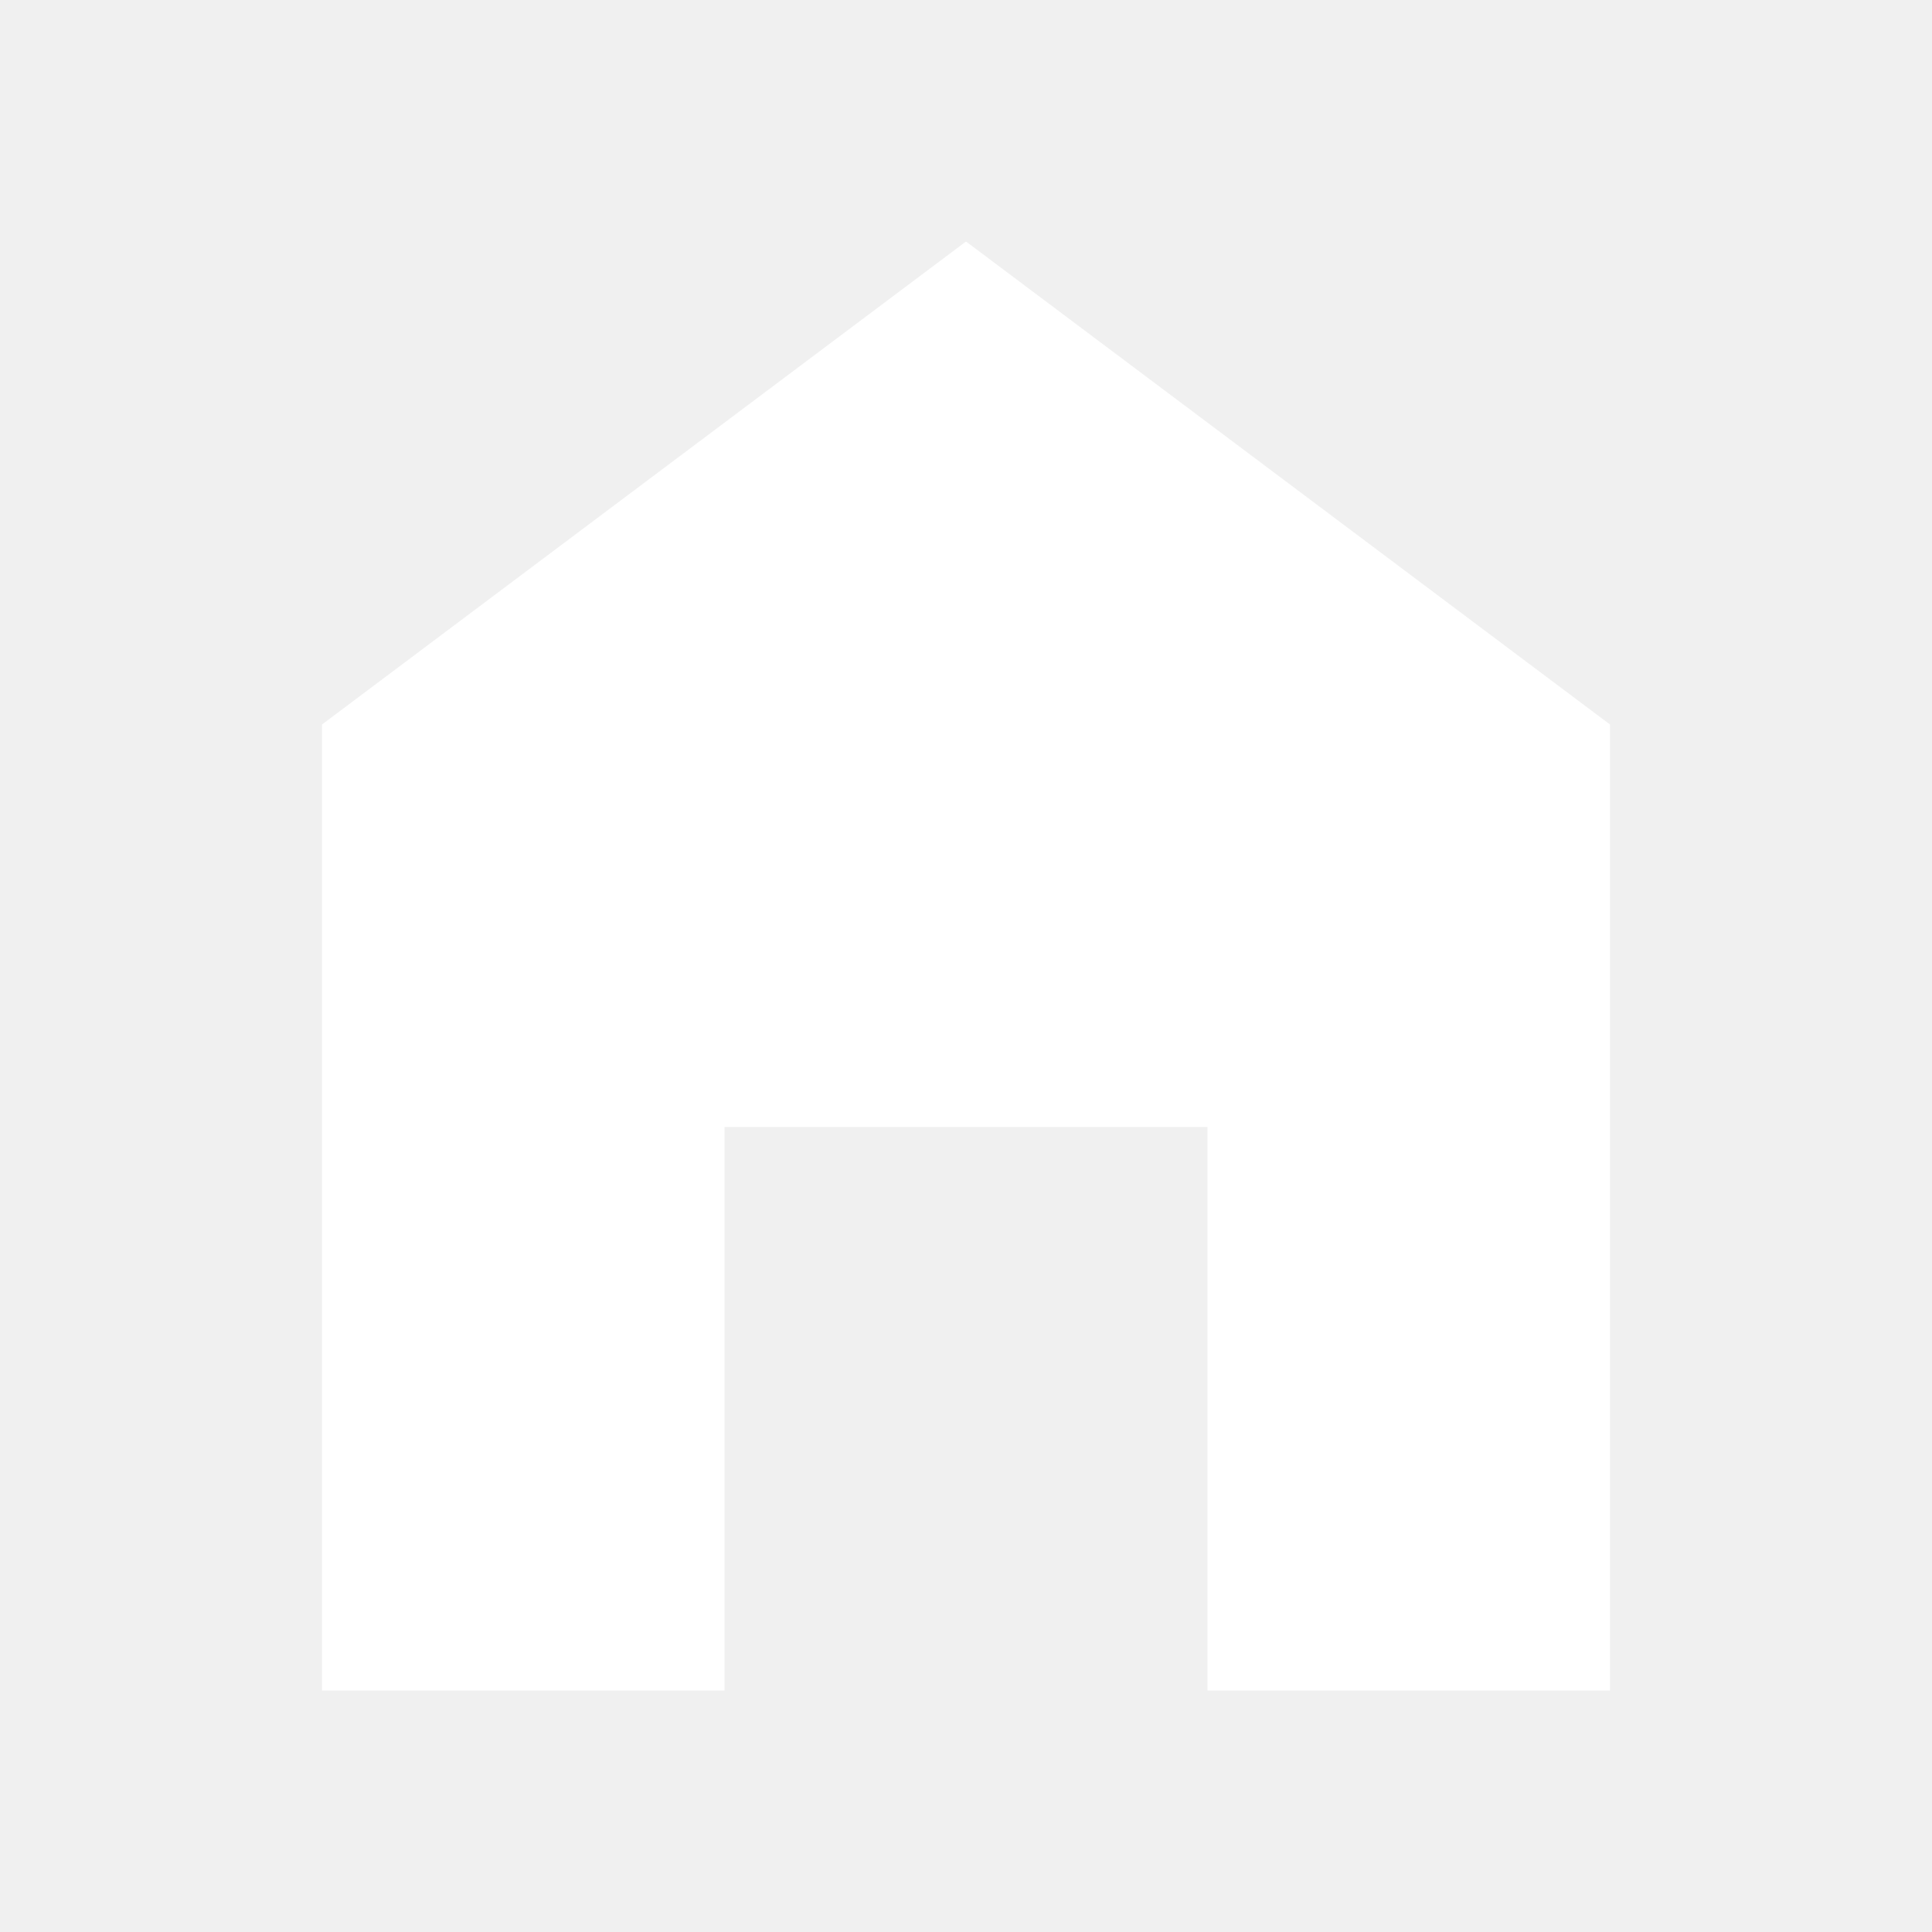
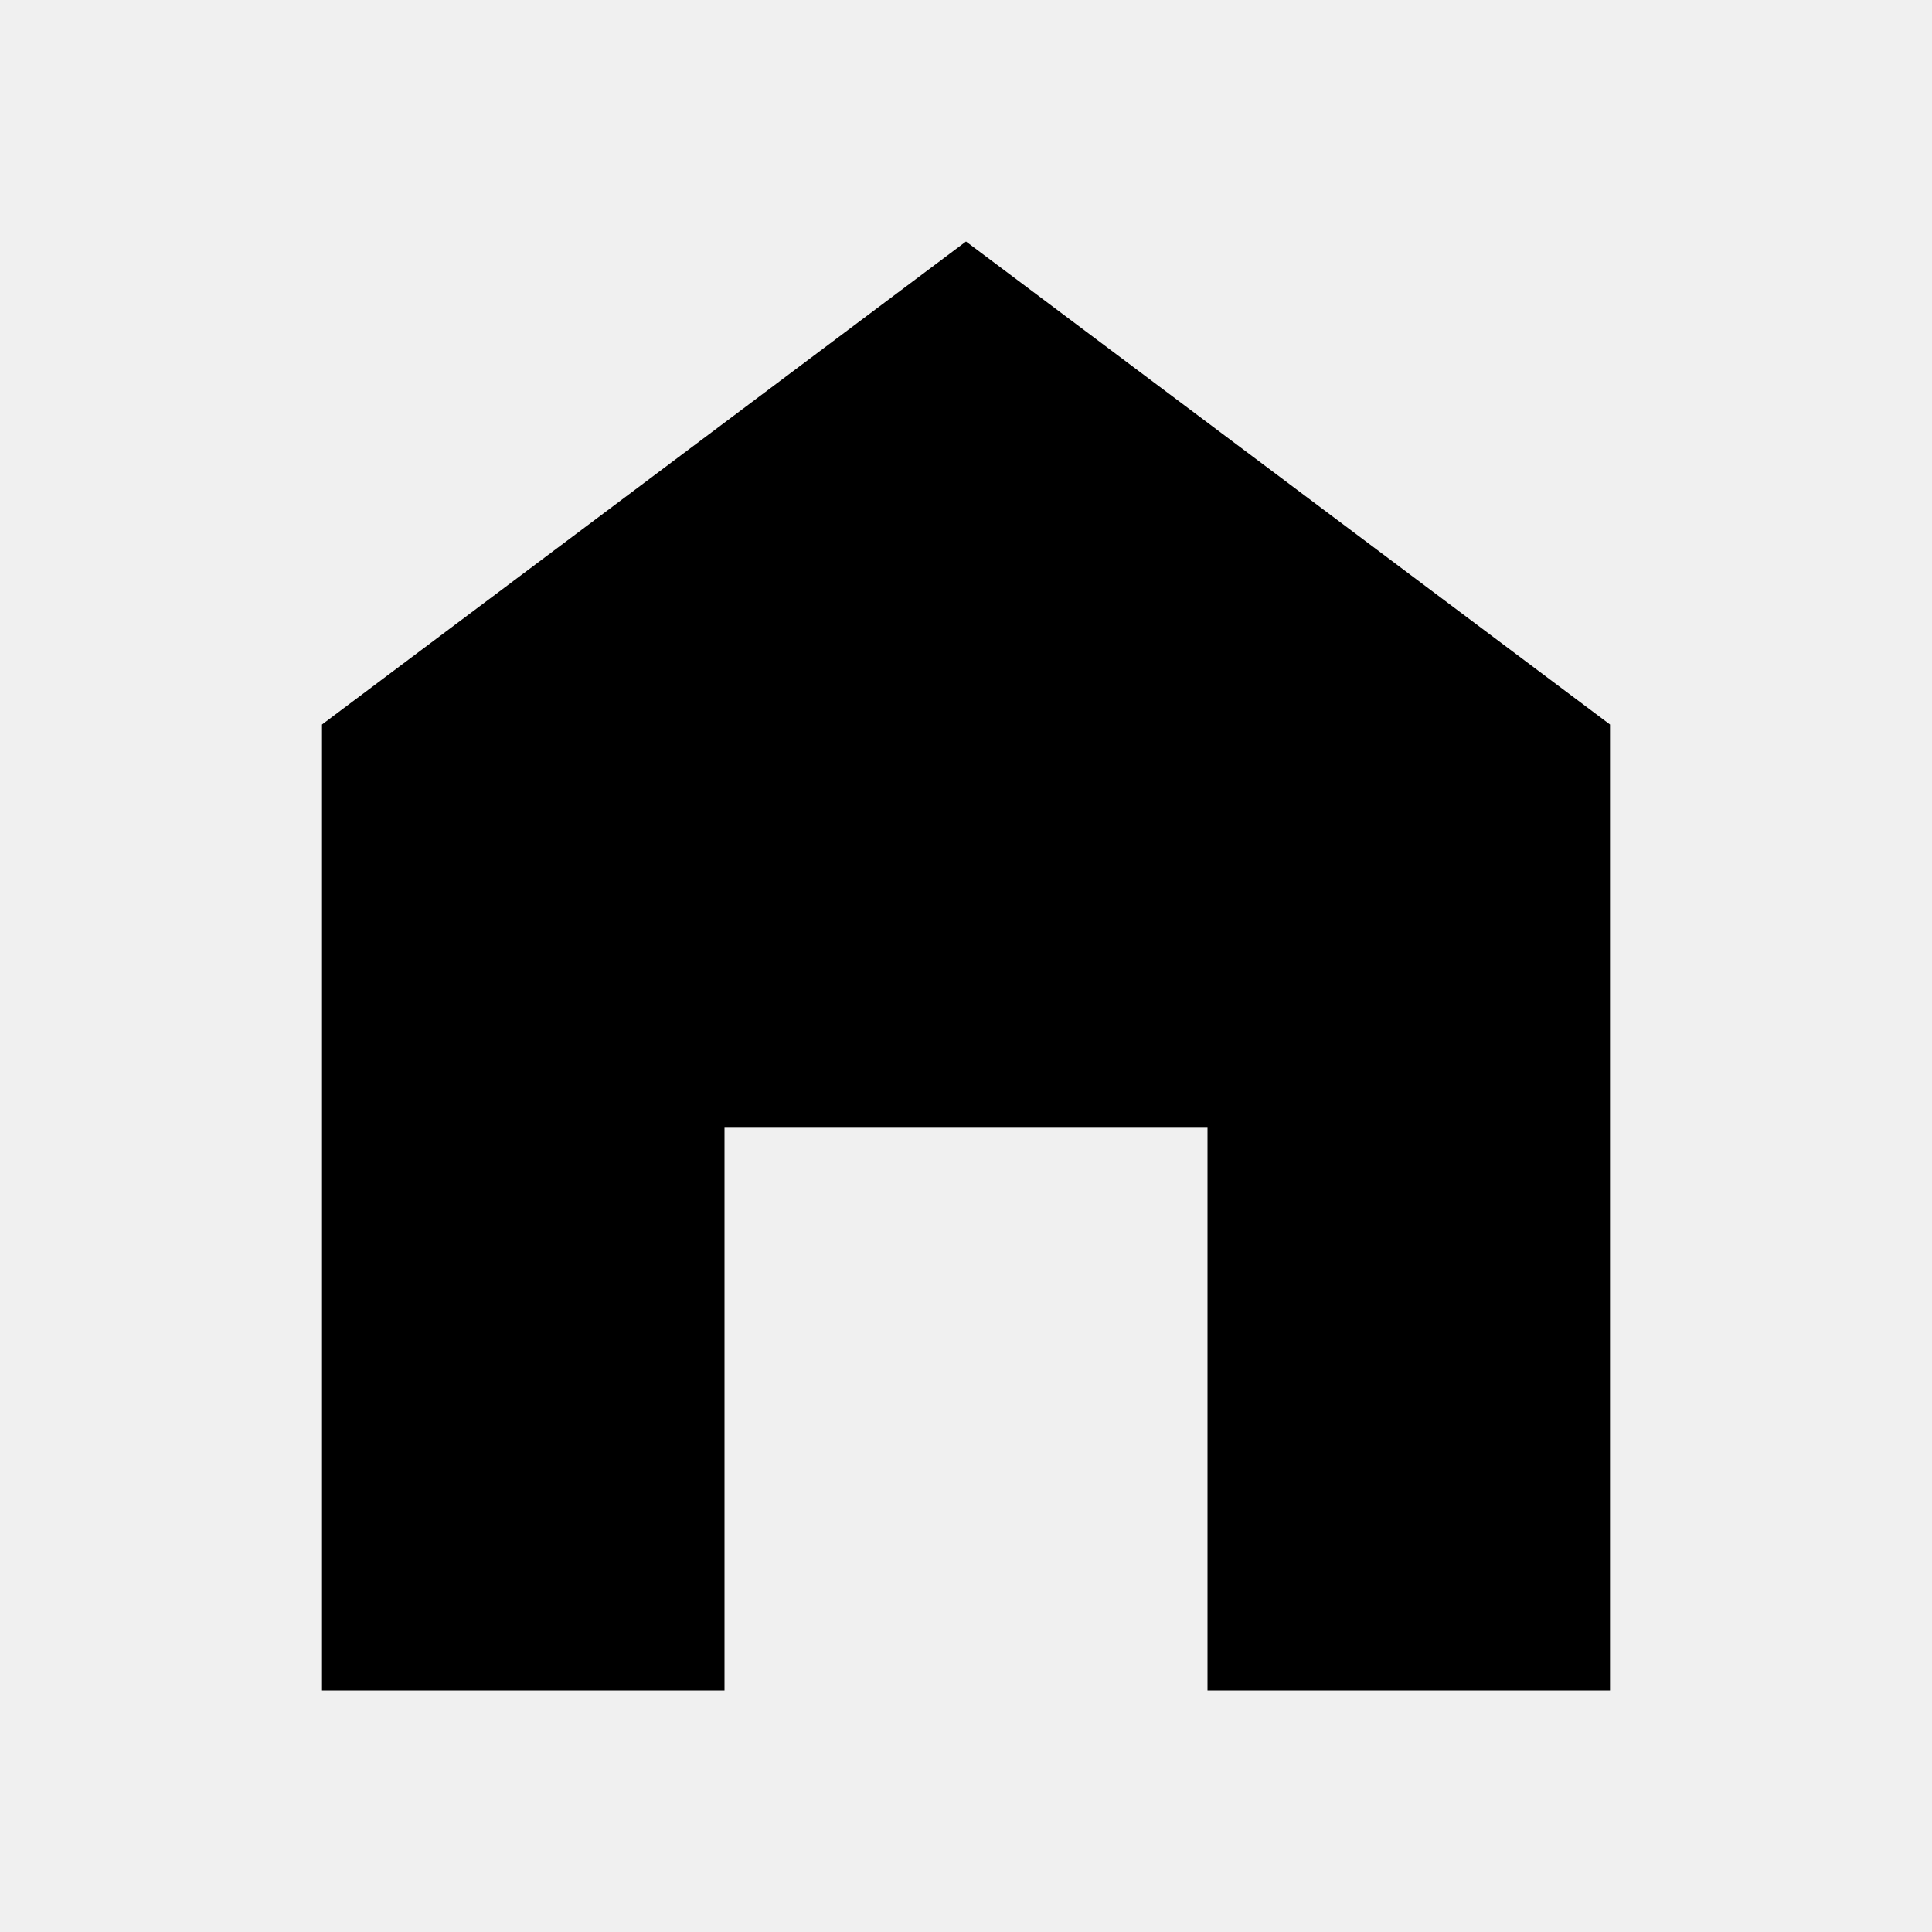
<svg xmlns="http://www.w3.org/2000/svg" width="18" height="18" viewBox="0 0 18 18" fill="none">
  <g clip-path="url(#clip0_172_5562)">
-     <path d="M9 2.25L3 6.75V15.75H6.75V10.5H11.25V15.75H15V6.75L9 2.25Z" fill="white" />
+     <path d="M9 2.25L3 6.75V15.75H6.75V10.5H11.25V15.75H15V6.75L9 2.25Z" fill="currentColor" />
  </g>
  <defs>
    <clipPath id="clip0_172_5562">
-       <rect width="18" height="18" fill="white" />
+       <rect width="18" height="18" />
    </clipPath>
  </defs>
</svg>
